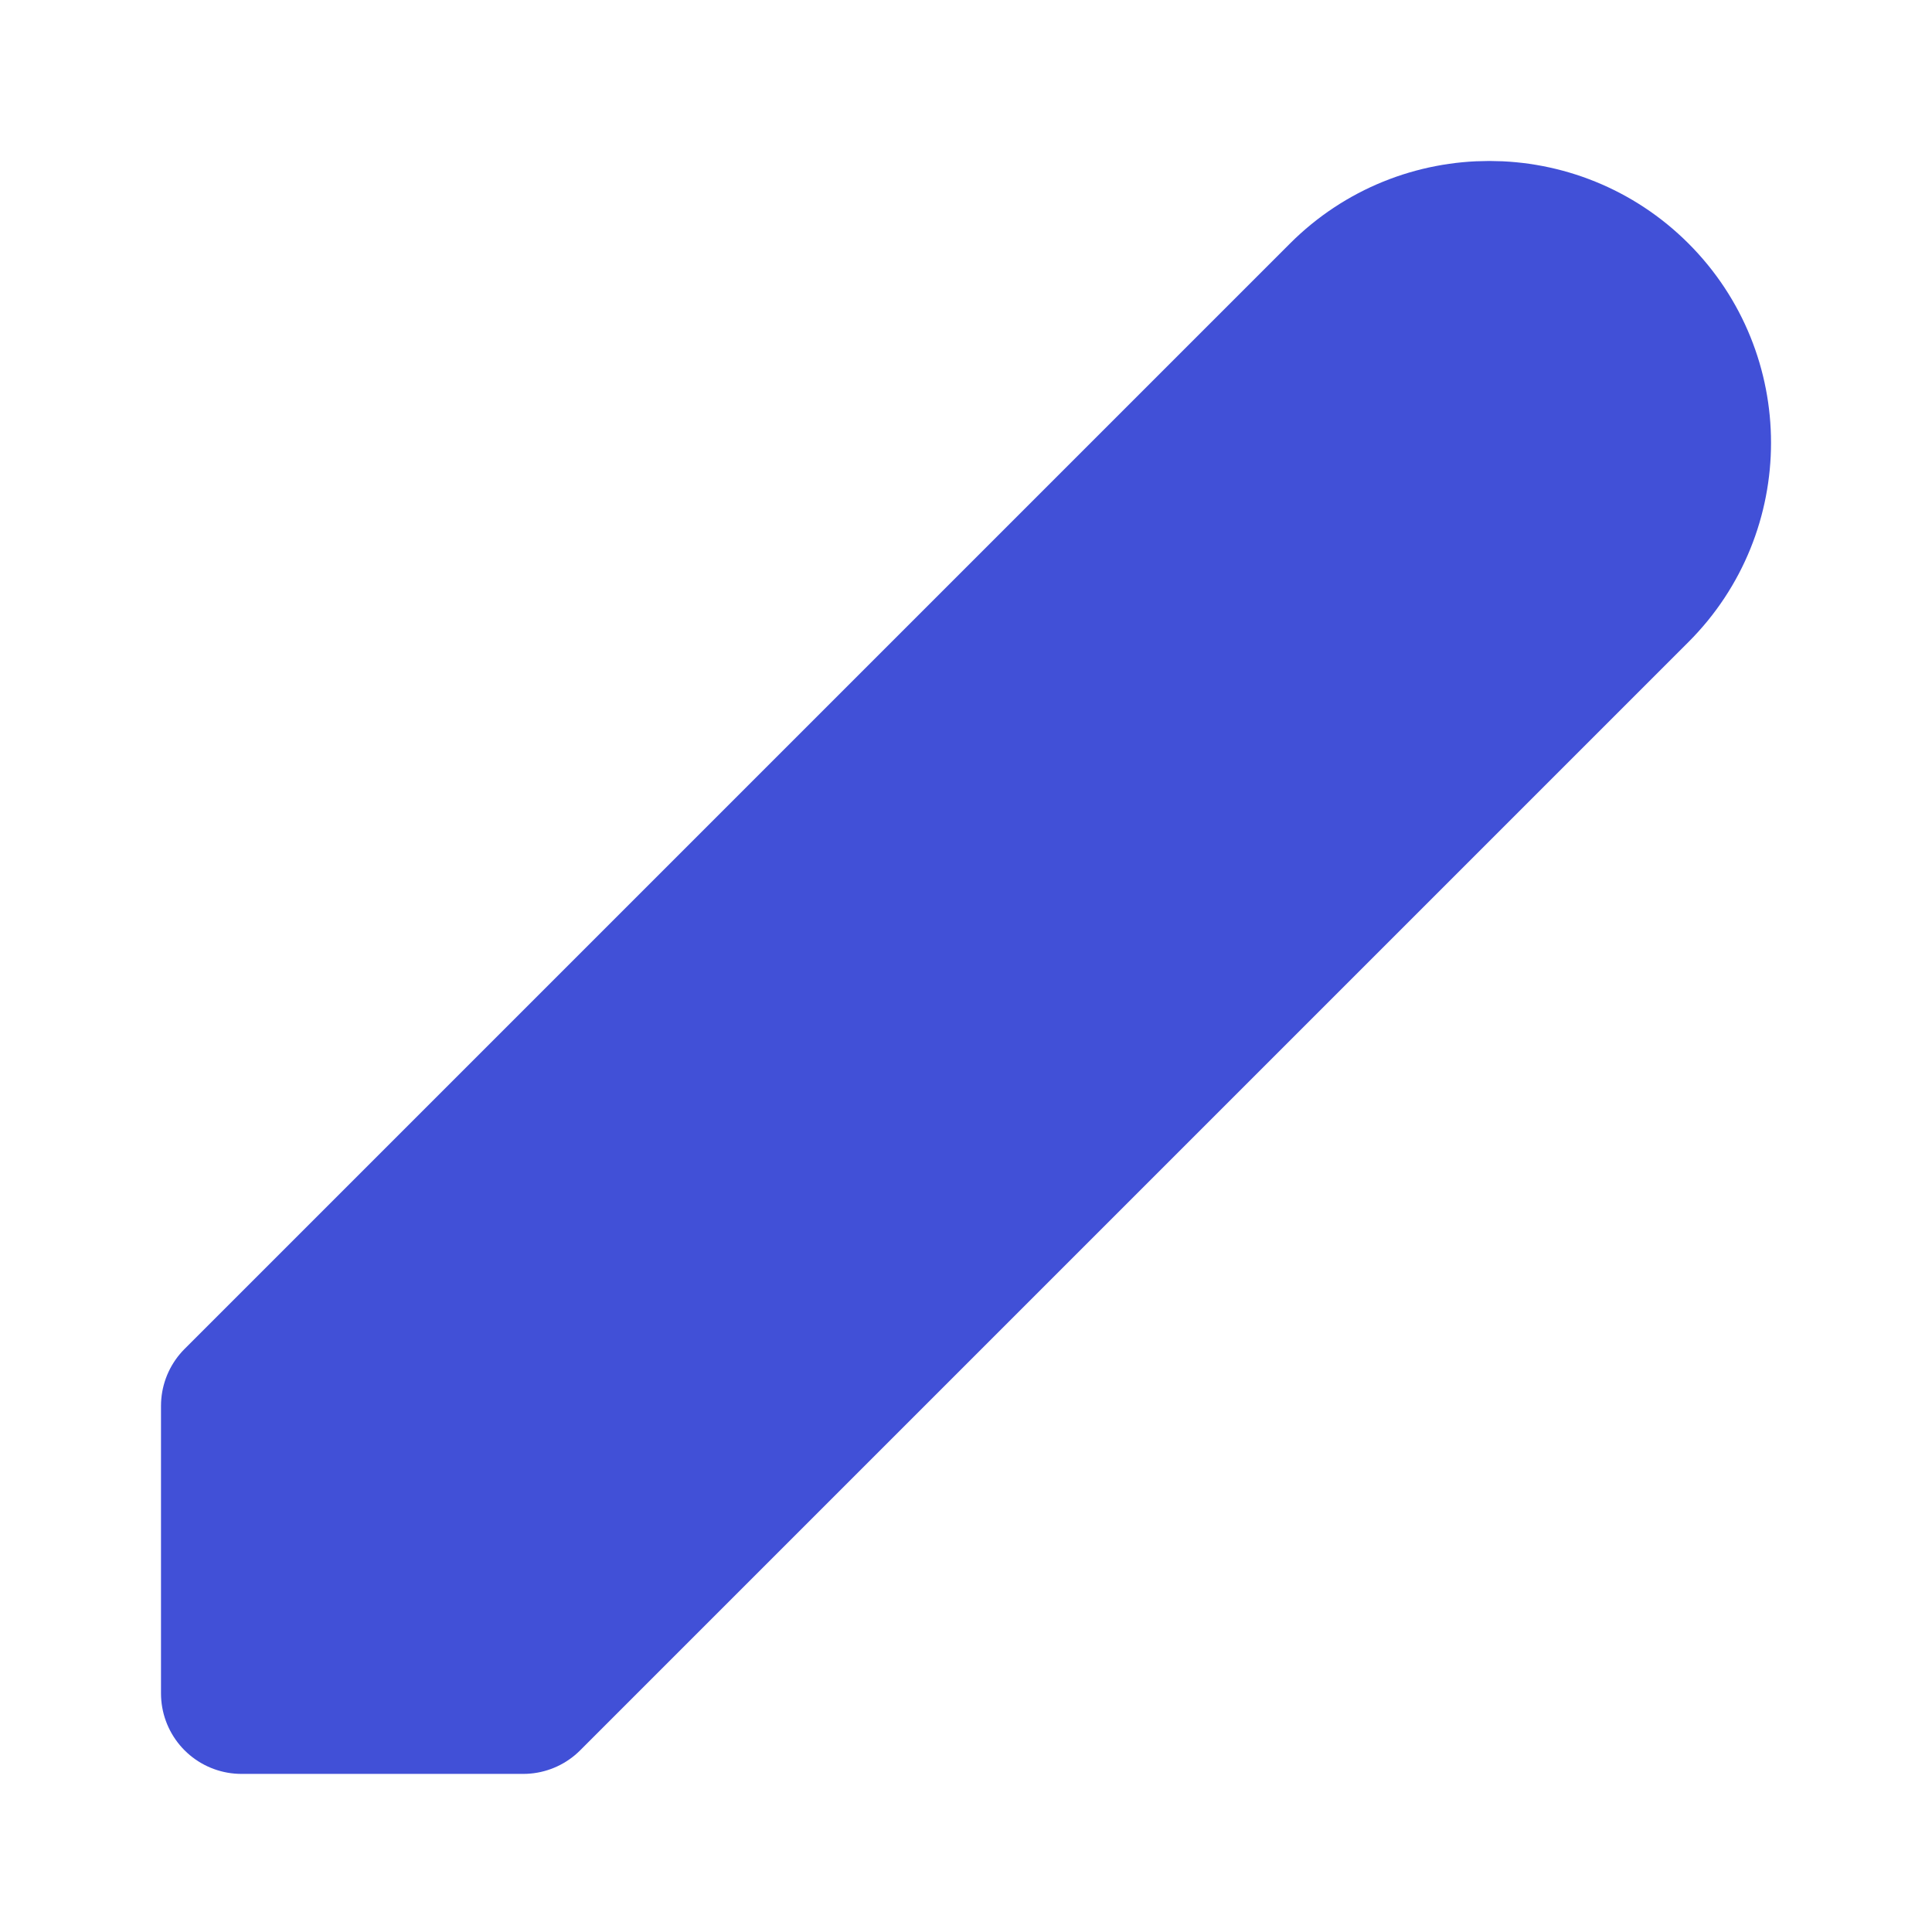
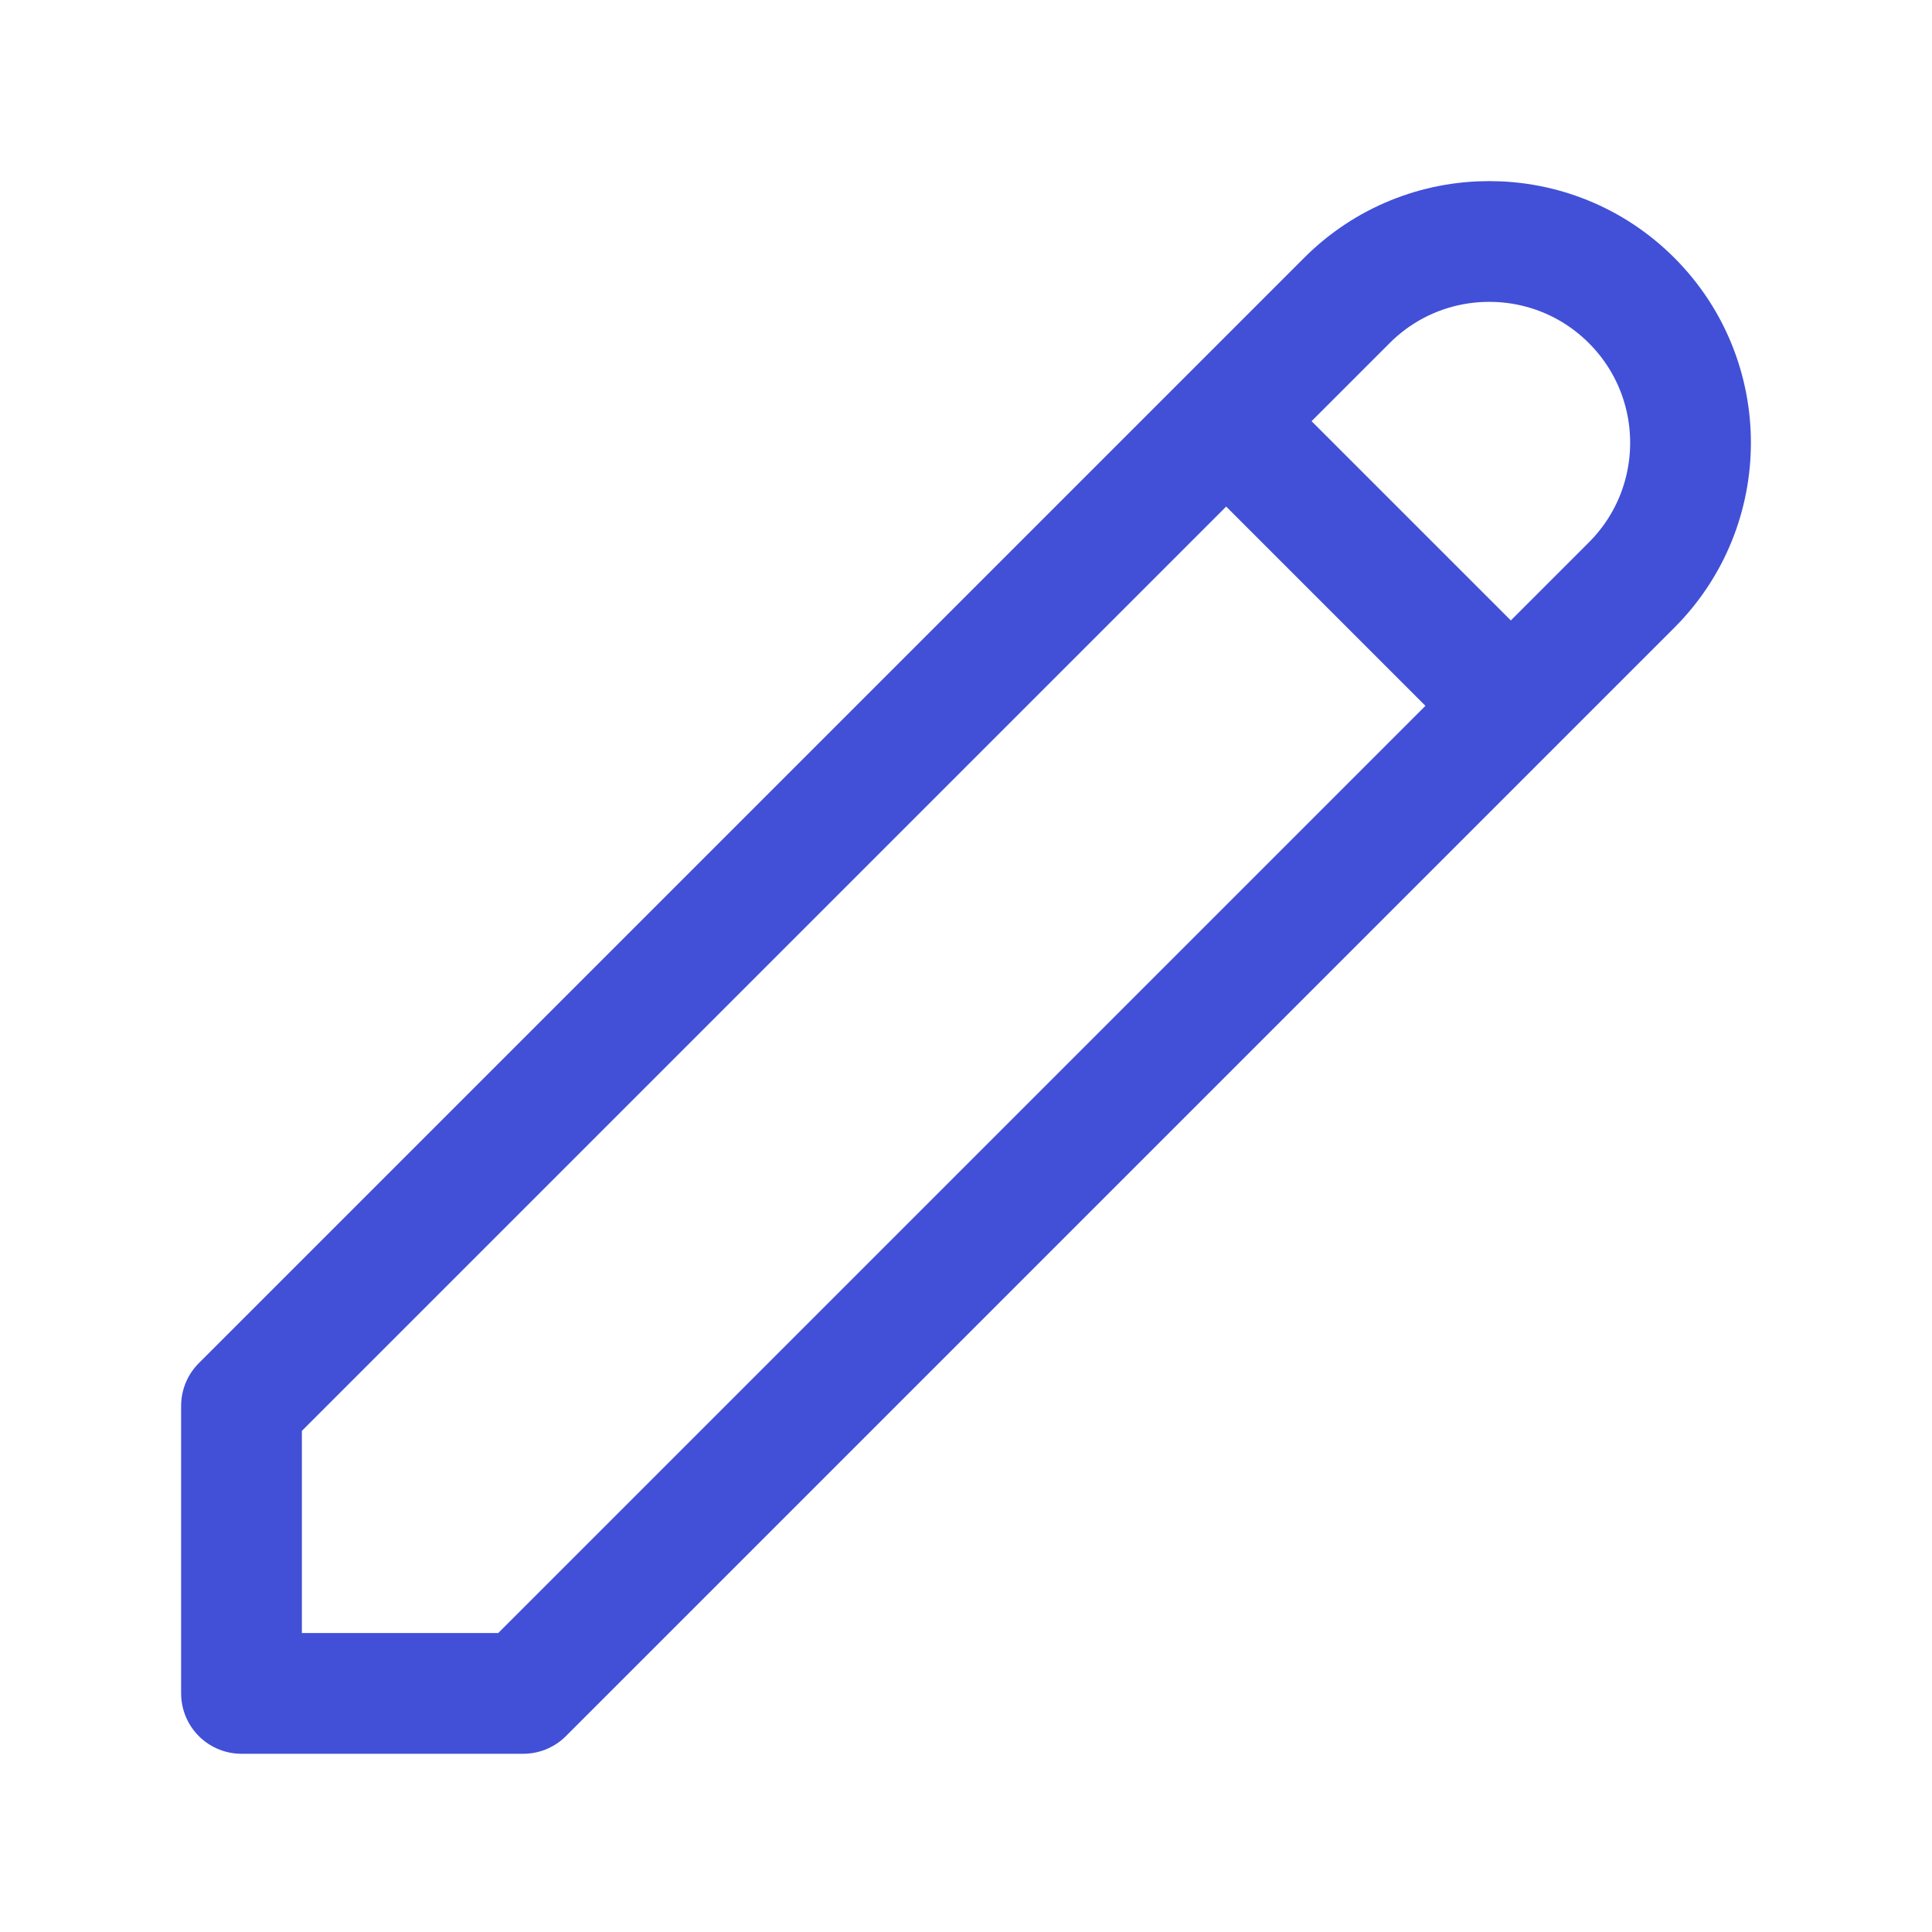
- <svg xmlns="http://www.w3.org/2000/svg" class="h-6 w-6" fill="#4150D7" viewBox="0 0 24 24" stroke="#4150D7">
-   <path stroke="#4150D7" stroke-linecap="round" stroke-linejoin="round" stroke-width="2" d="M15.232 5.232l3.536 3.536m-2.036-5.036a2.5 2.5 0 113.536 3.536L6.5 21.036H3v-3.572L16.732 3.732z" />
+ <svg xmlns="http://www.w3.org/2000/svg" class="h-7 w-7" viewBox="0 0 24 24" stroke="#4150D7">
+   <path stroke="#4150D7" fill="transparent" stroke-linecap="round" stroke-linejoin="round" stroke-width="1.5" d="M15.232 5.232l3.536 3.536m-2.036-5.036a2.5 2.5 0 113.536 3.536L6.5 21.036H3v-3.572L16.732 3.732z" />
</svg>
